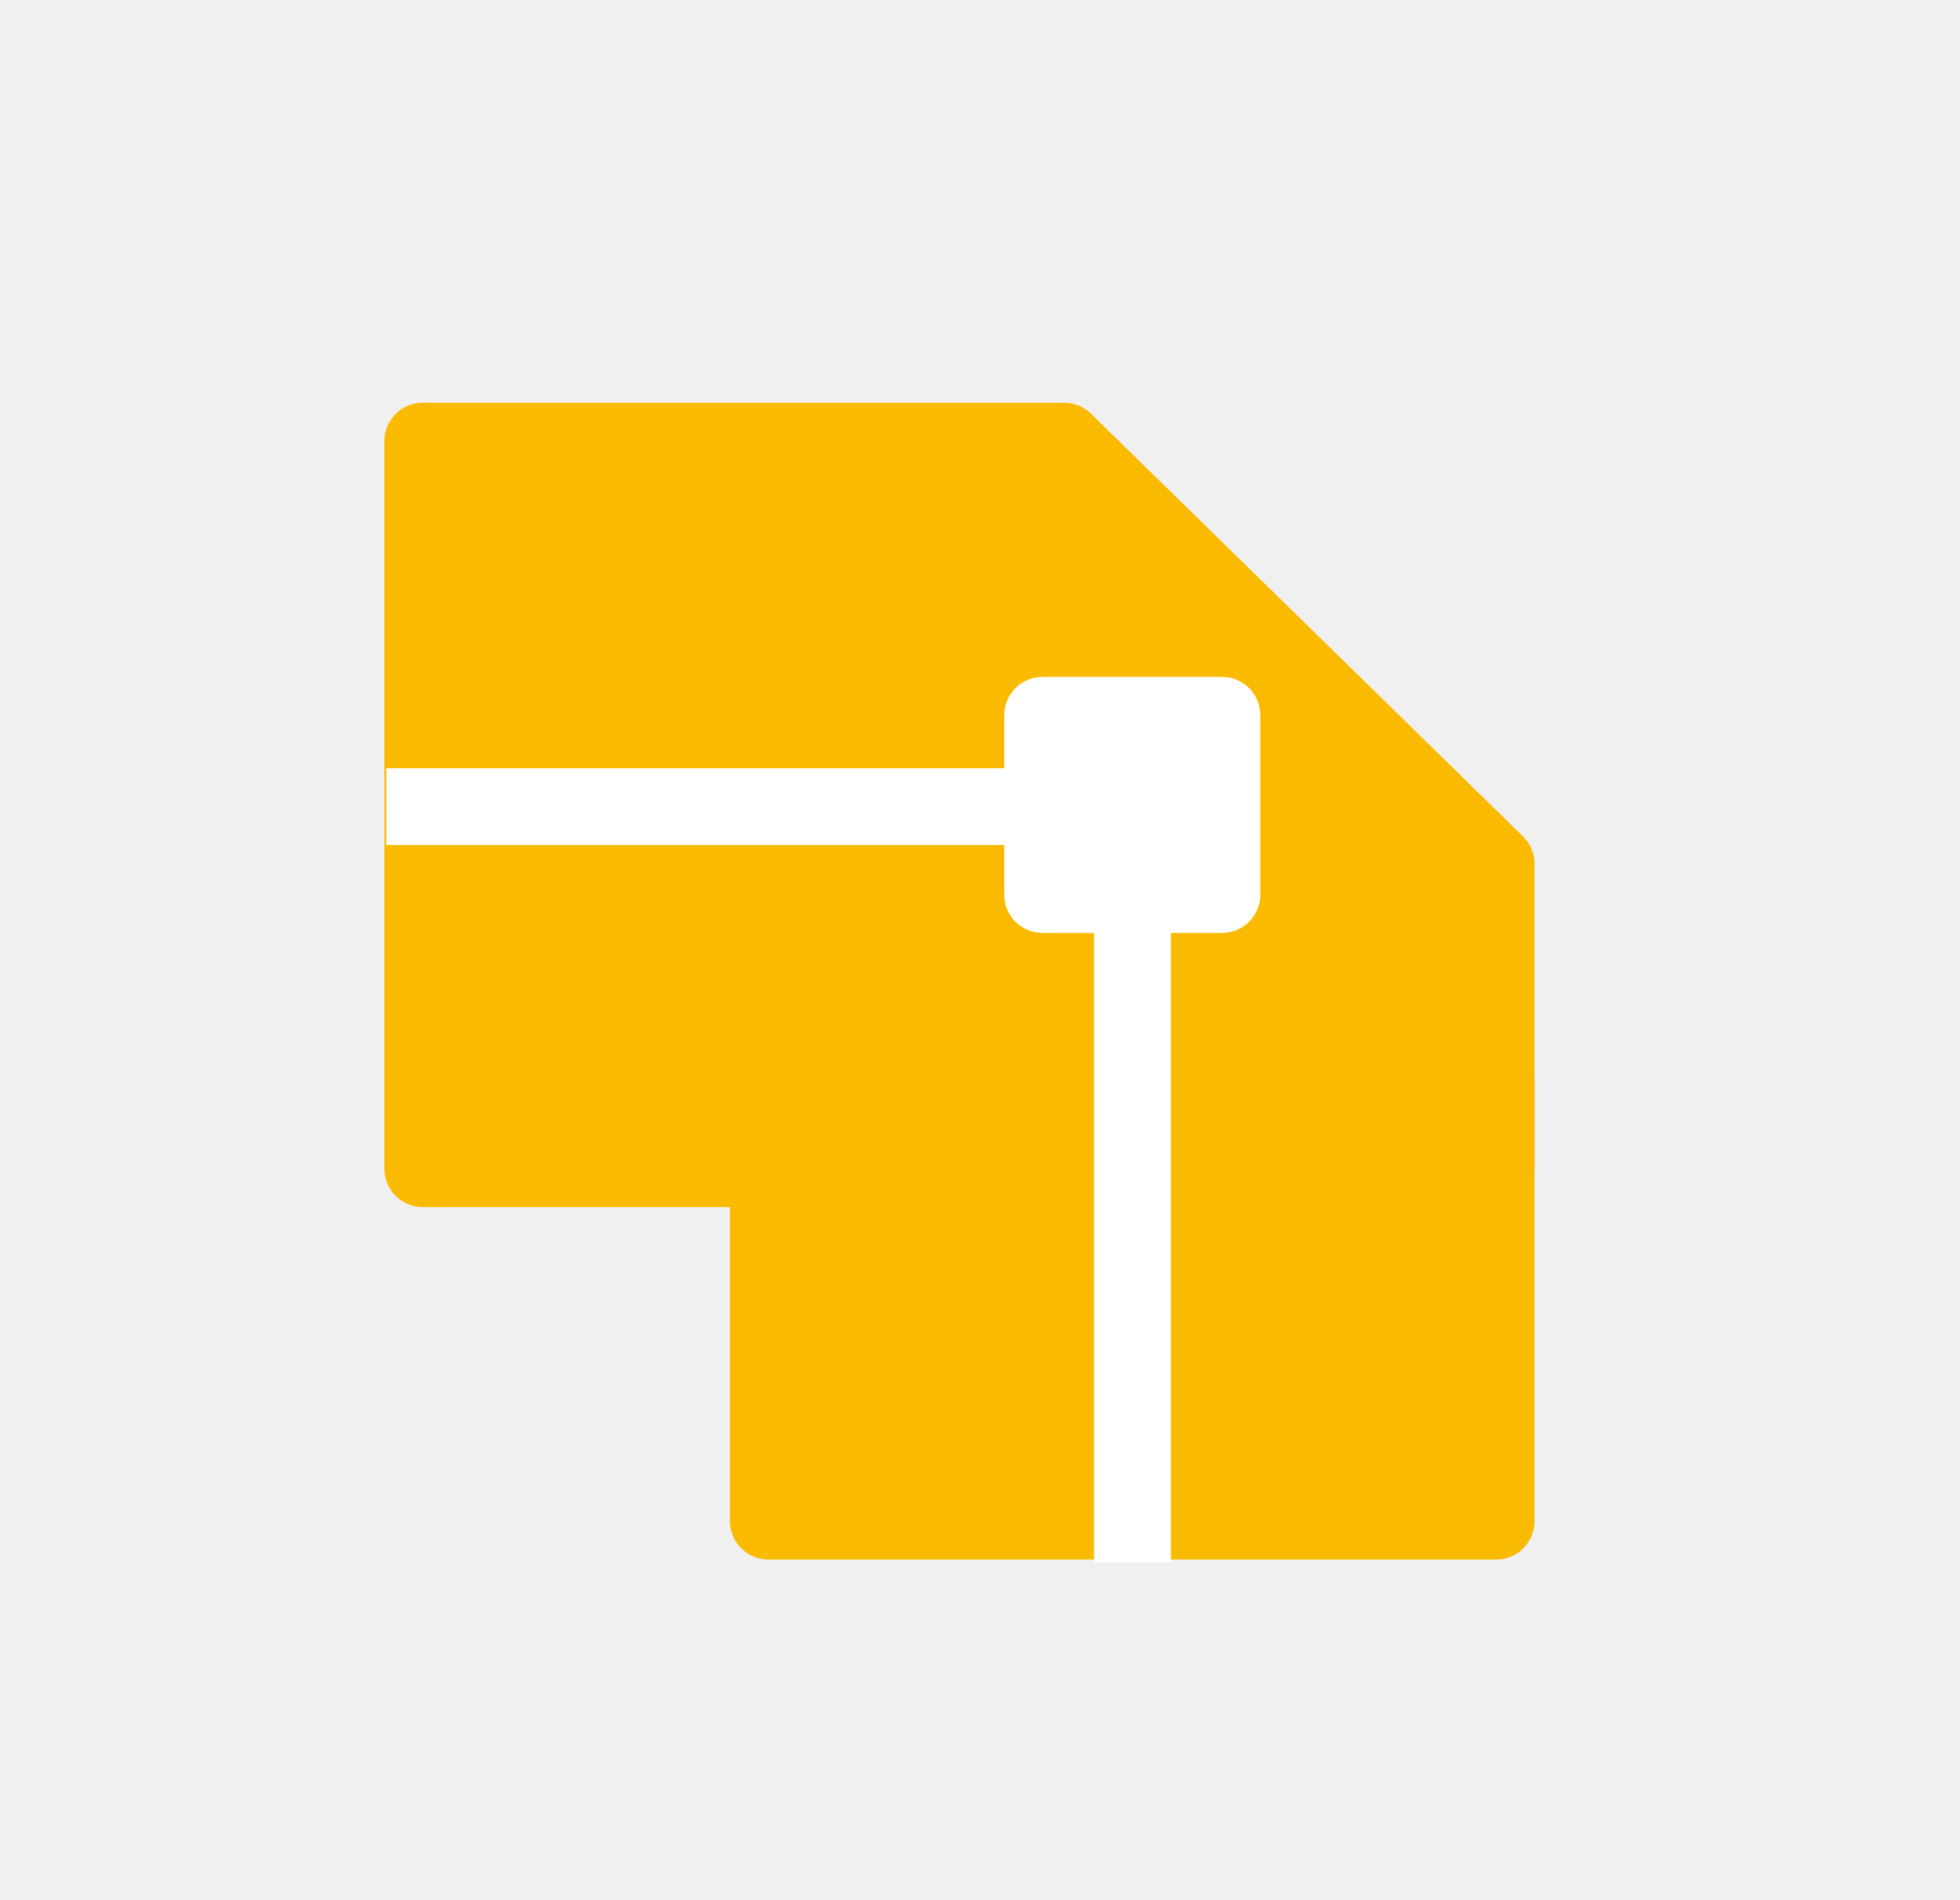
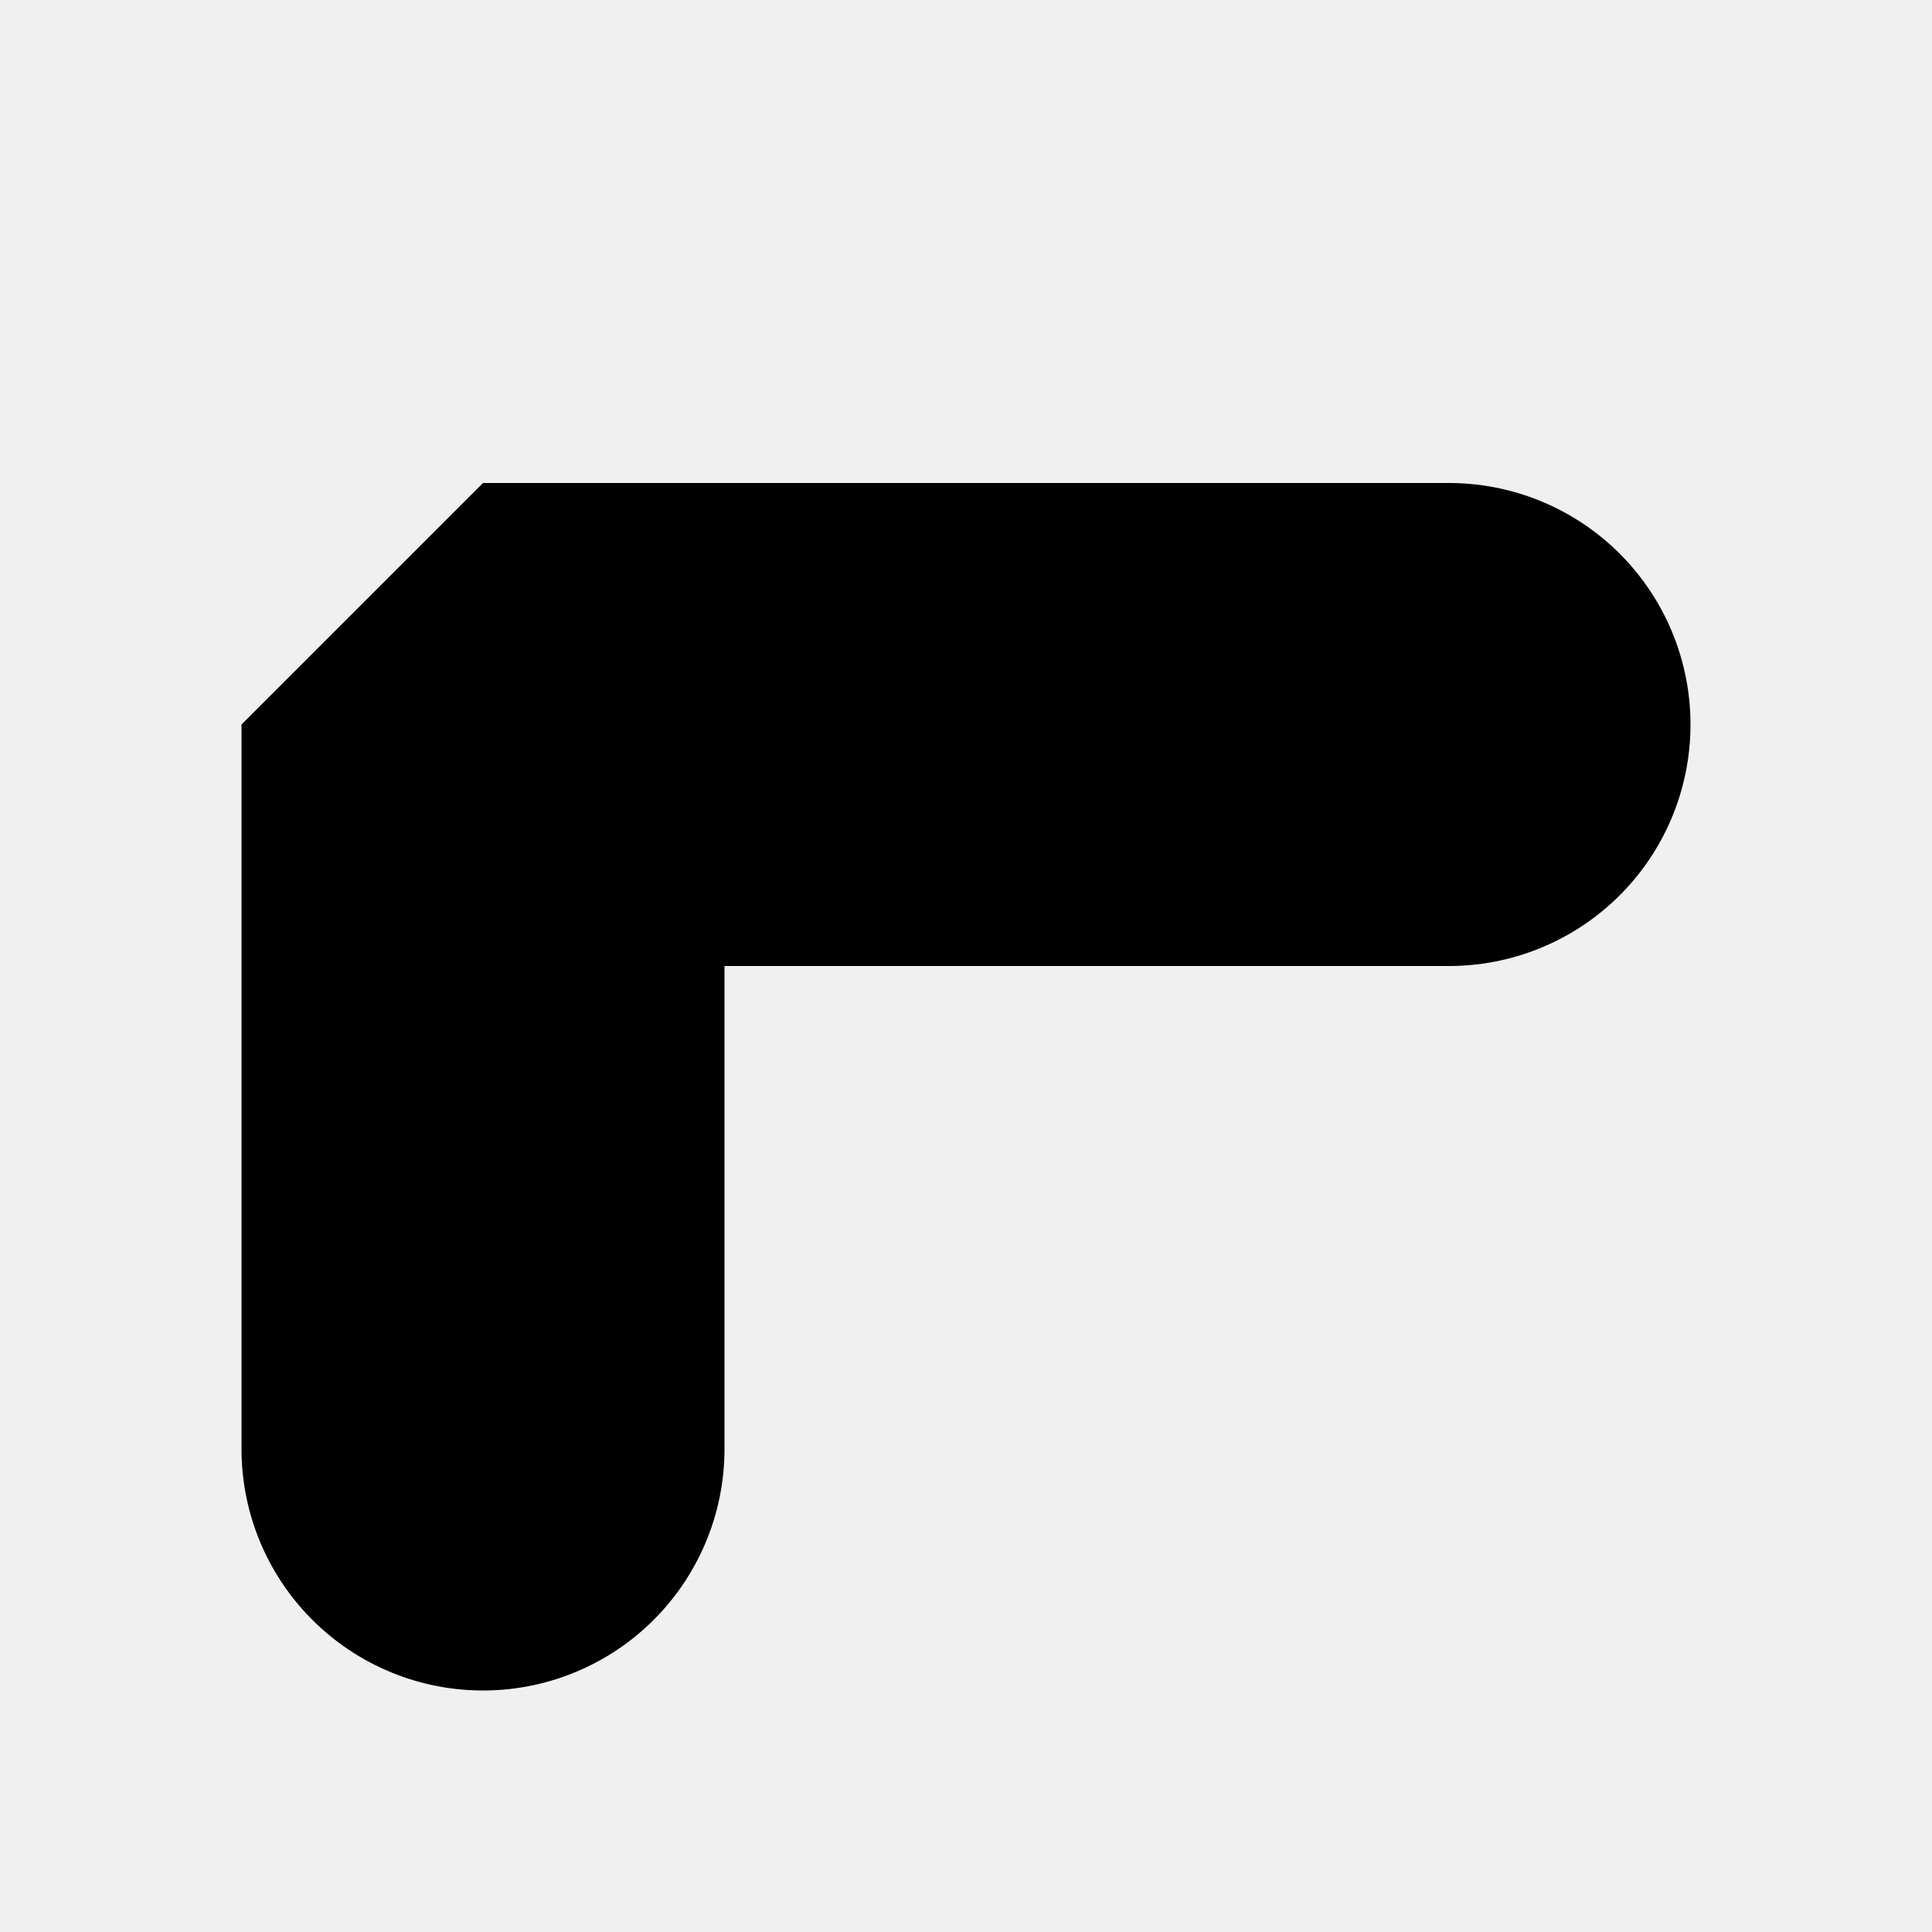
- <svg xmlns="http://www.w3.org/2000/svg" viewBox="0 0 51.04 49.47">
-   <defs>
-     <style>.cls-1{fill:none;}.cls-2{fill:#f9ba00;stroke:#f9ba00;}.cls-2,.cls-3{stroke-linecap:round;}.cls-2,.cls-3,.cls-4{stroke-linejoin:round;stroke-width:2px;}.cls-3,.cls-4{fill:#fff;stroke:#fff;}</style>
-   </defs>
-   <g id="Calque_2" data-name="Calque 2">
-     <g id="Calque_1-2" data-name="Calque 1">
-       <polyline class="cls-1" points="6.8 0 51.04 0 51.04 49.47 0 49.47 0 0 6.8 0" />
-       <rect class="cls-2" x="23.76" y="24.41" width="11.45" height="18.95" transform="translate(-4.4 63.38) rotate(-90)" />
-       <polygon class="cls-2" points="38.96 30.44 11.01 30.44 11.01 11.49 27.71 11.49 38.96 22.5 38.96 30.44" />
-       <rect class="cls-3" x="27.15" y="18.63" width="4.67" height="4.67" />
-       <line class="cls-4" x1="29.49" y1="21.01" x2="10.06" y2="21.01" />
-       <line class="cls-4" x1="29.49" y1="40.69" x2="29.49" y2="21.01" />
-     </g>
-   </g>
+ <svg xmlns="http://www.w3.org/2000/svg" width="24" height="24" viewBox="0 0 24 24" fill="none" stroke="currentColor" stroke-width="2" stroke-linecap="round" stroke-linejoin="round">
+   <path d="M6 18 V9 H18" stroke-width="6" stroke-linejoin="bevel" />
</svg>
